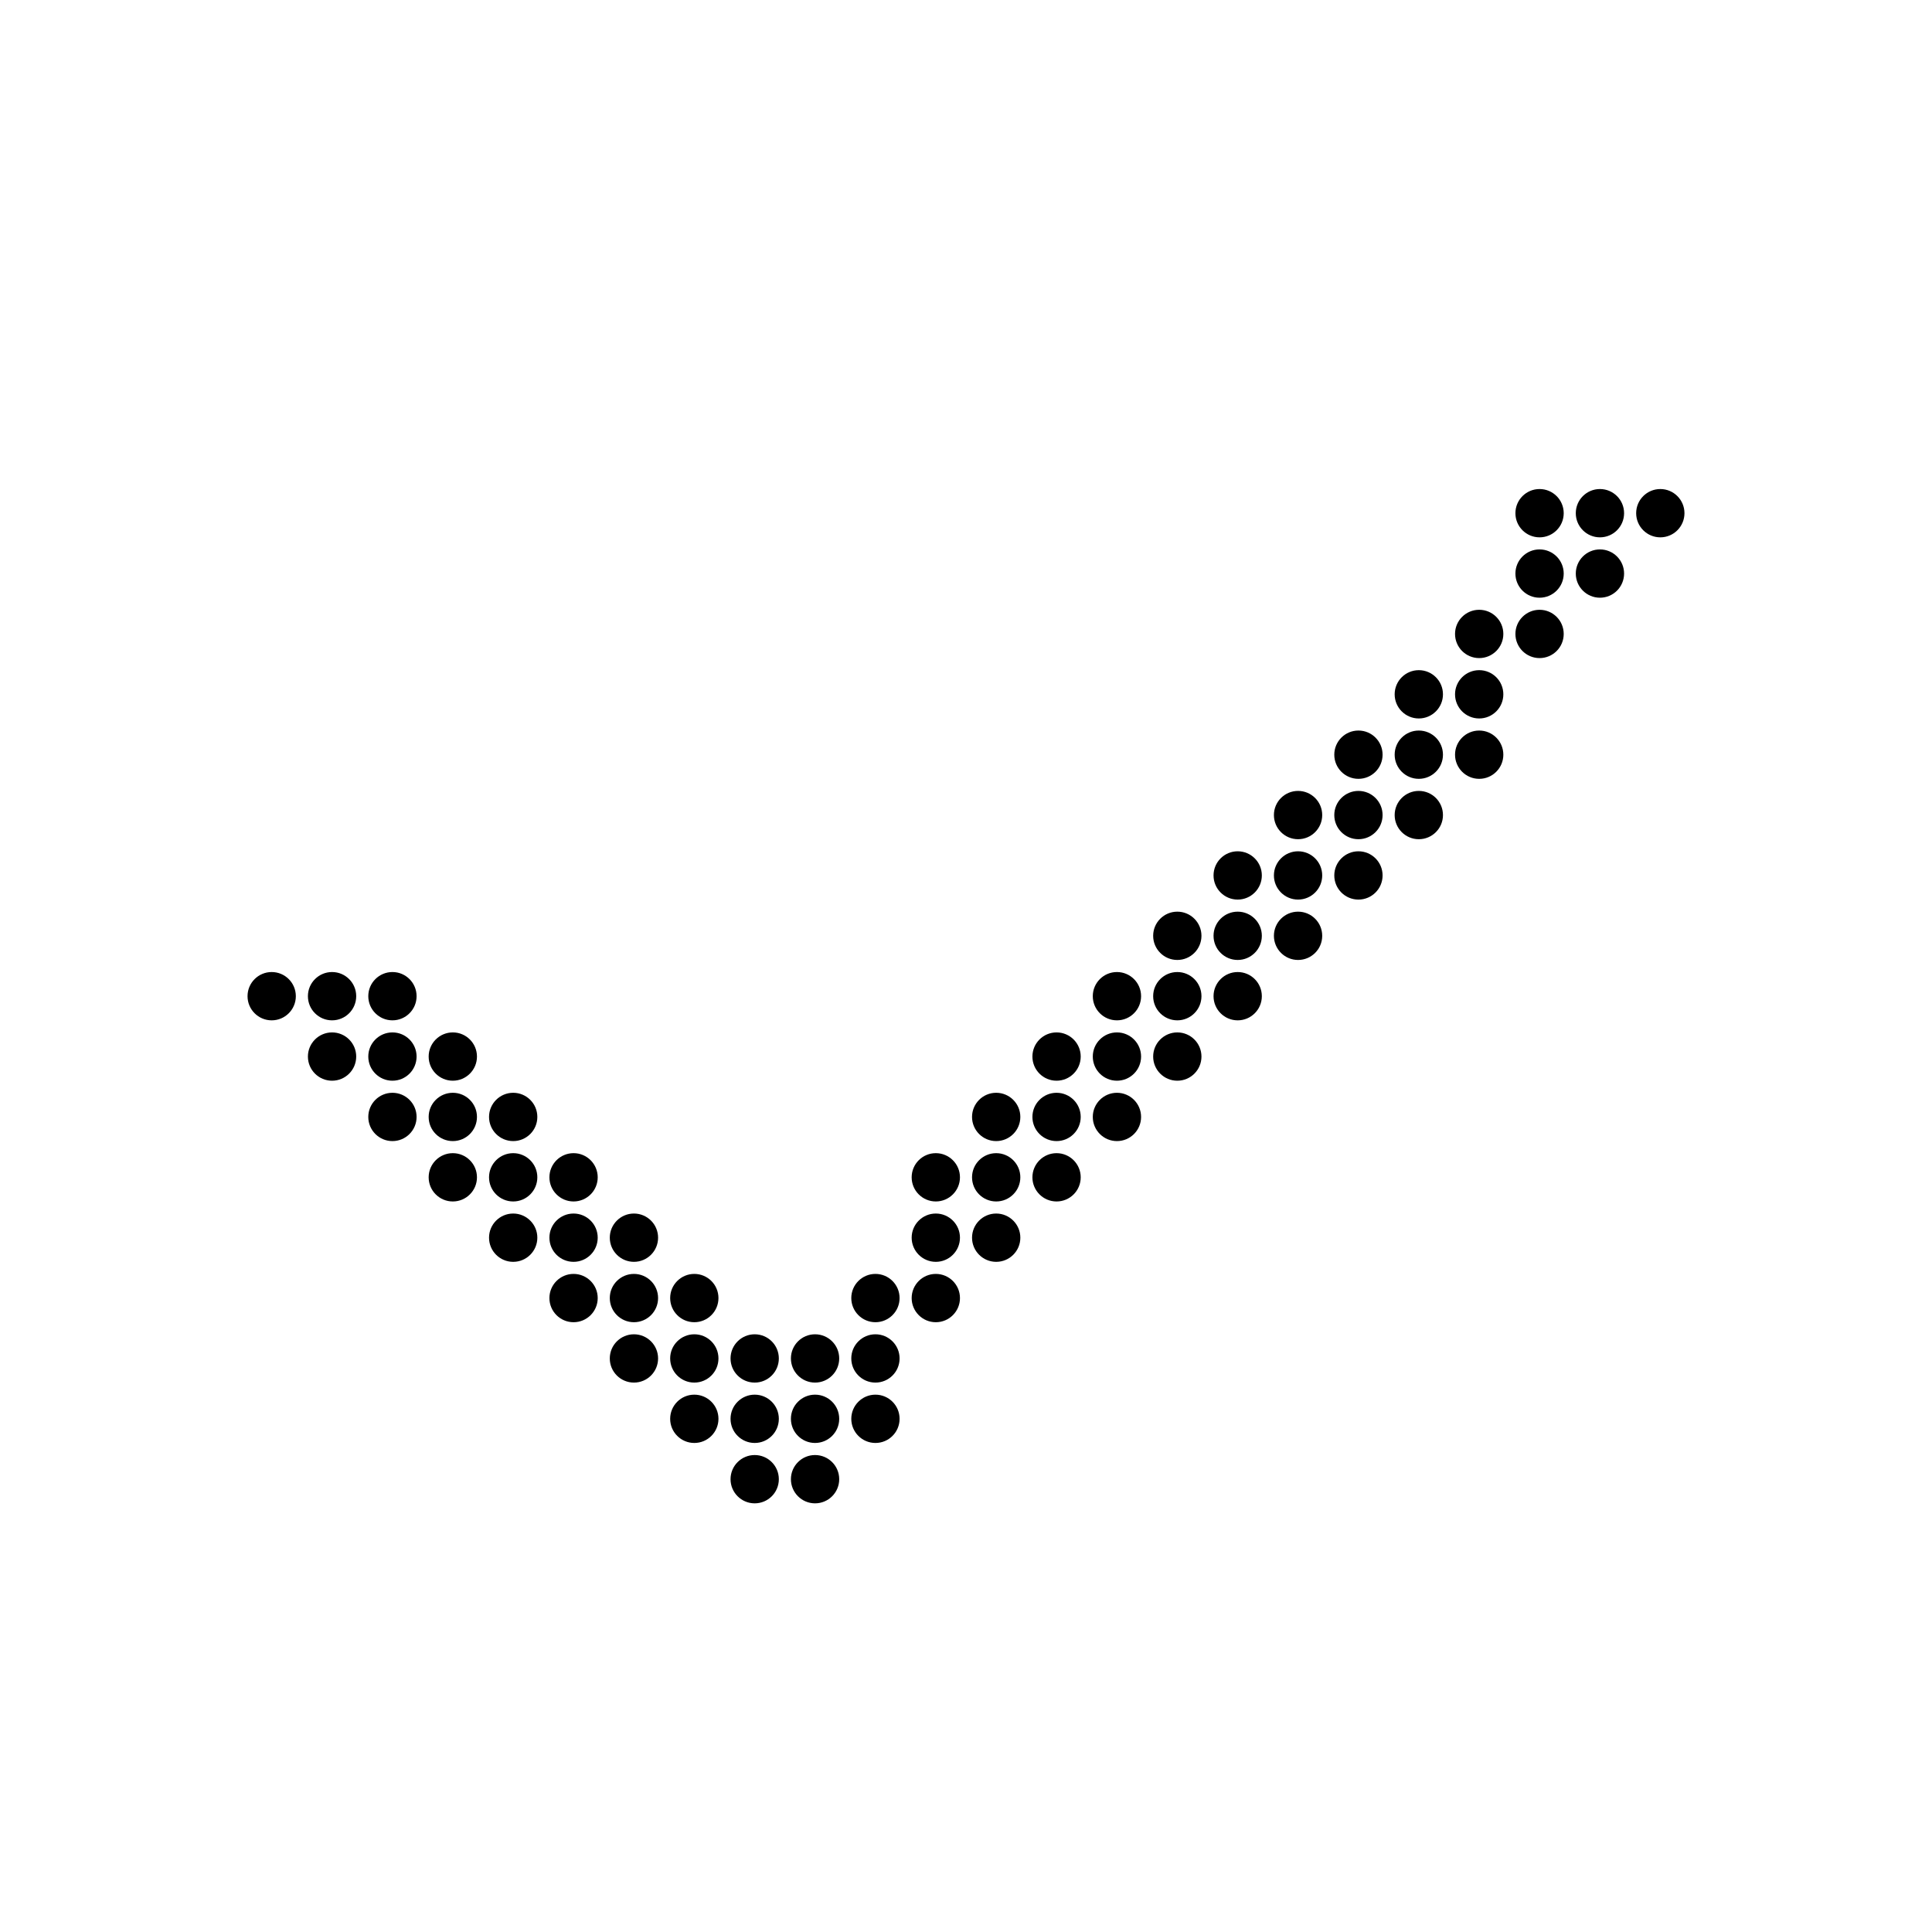
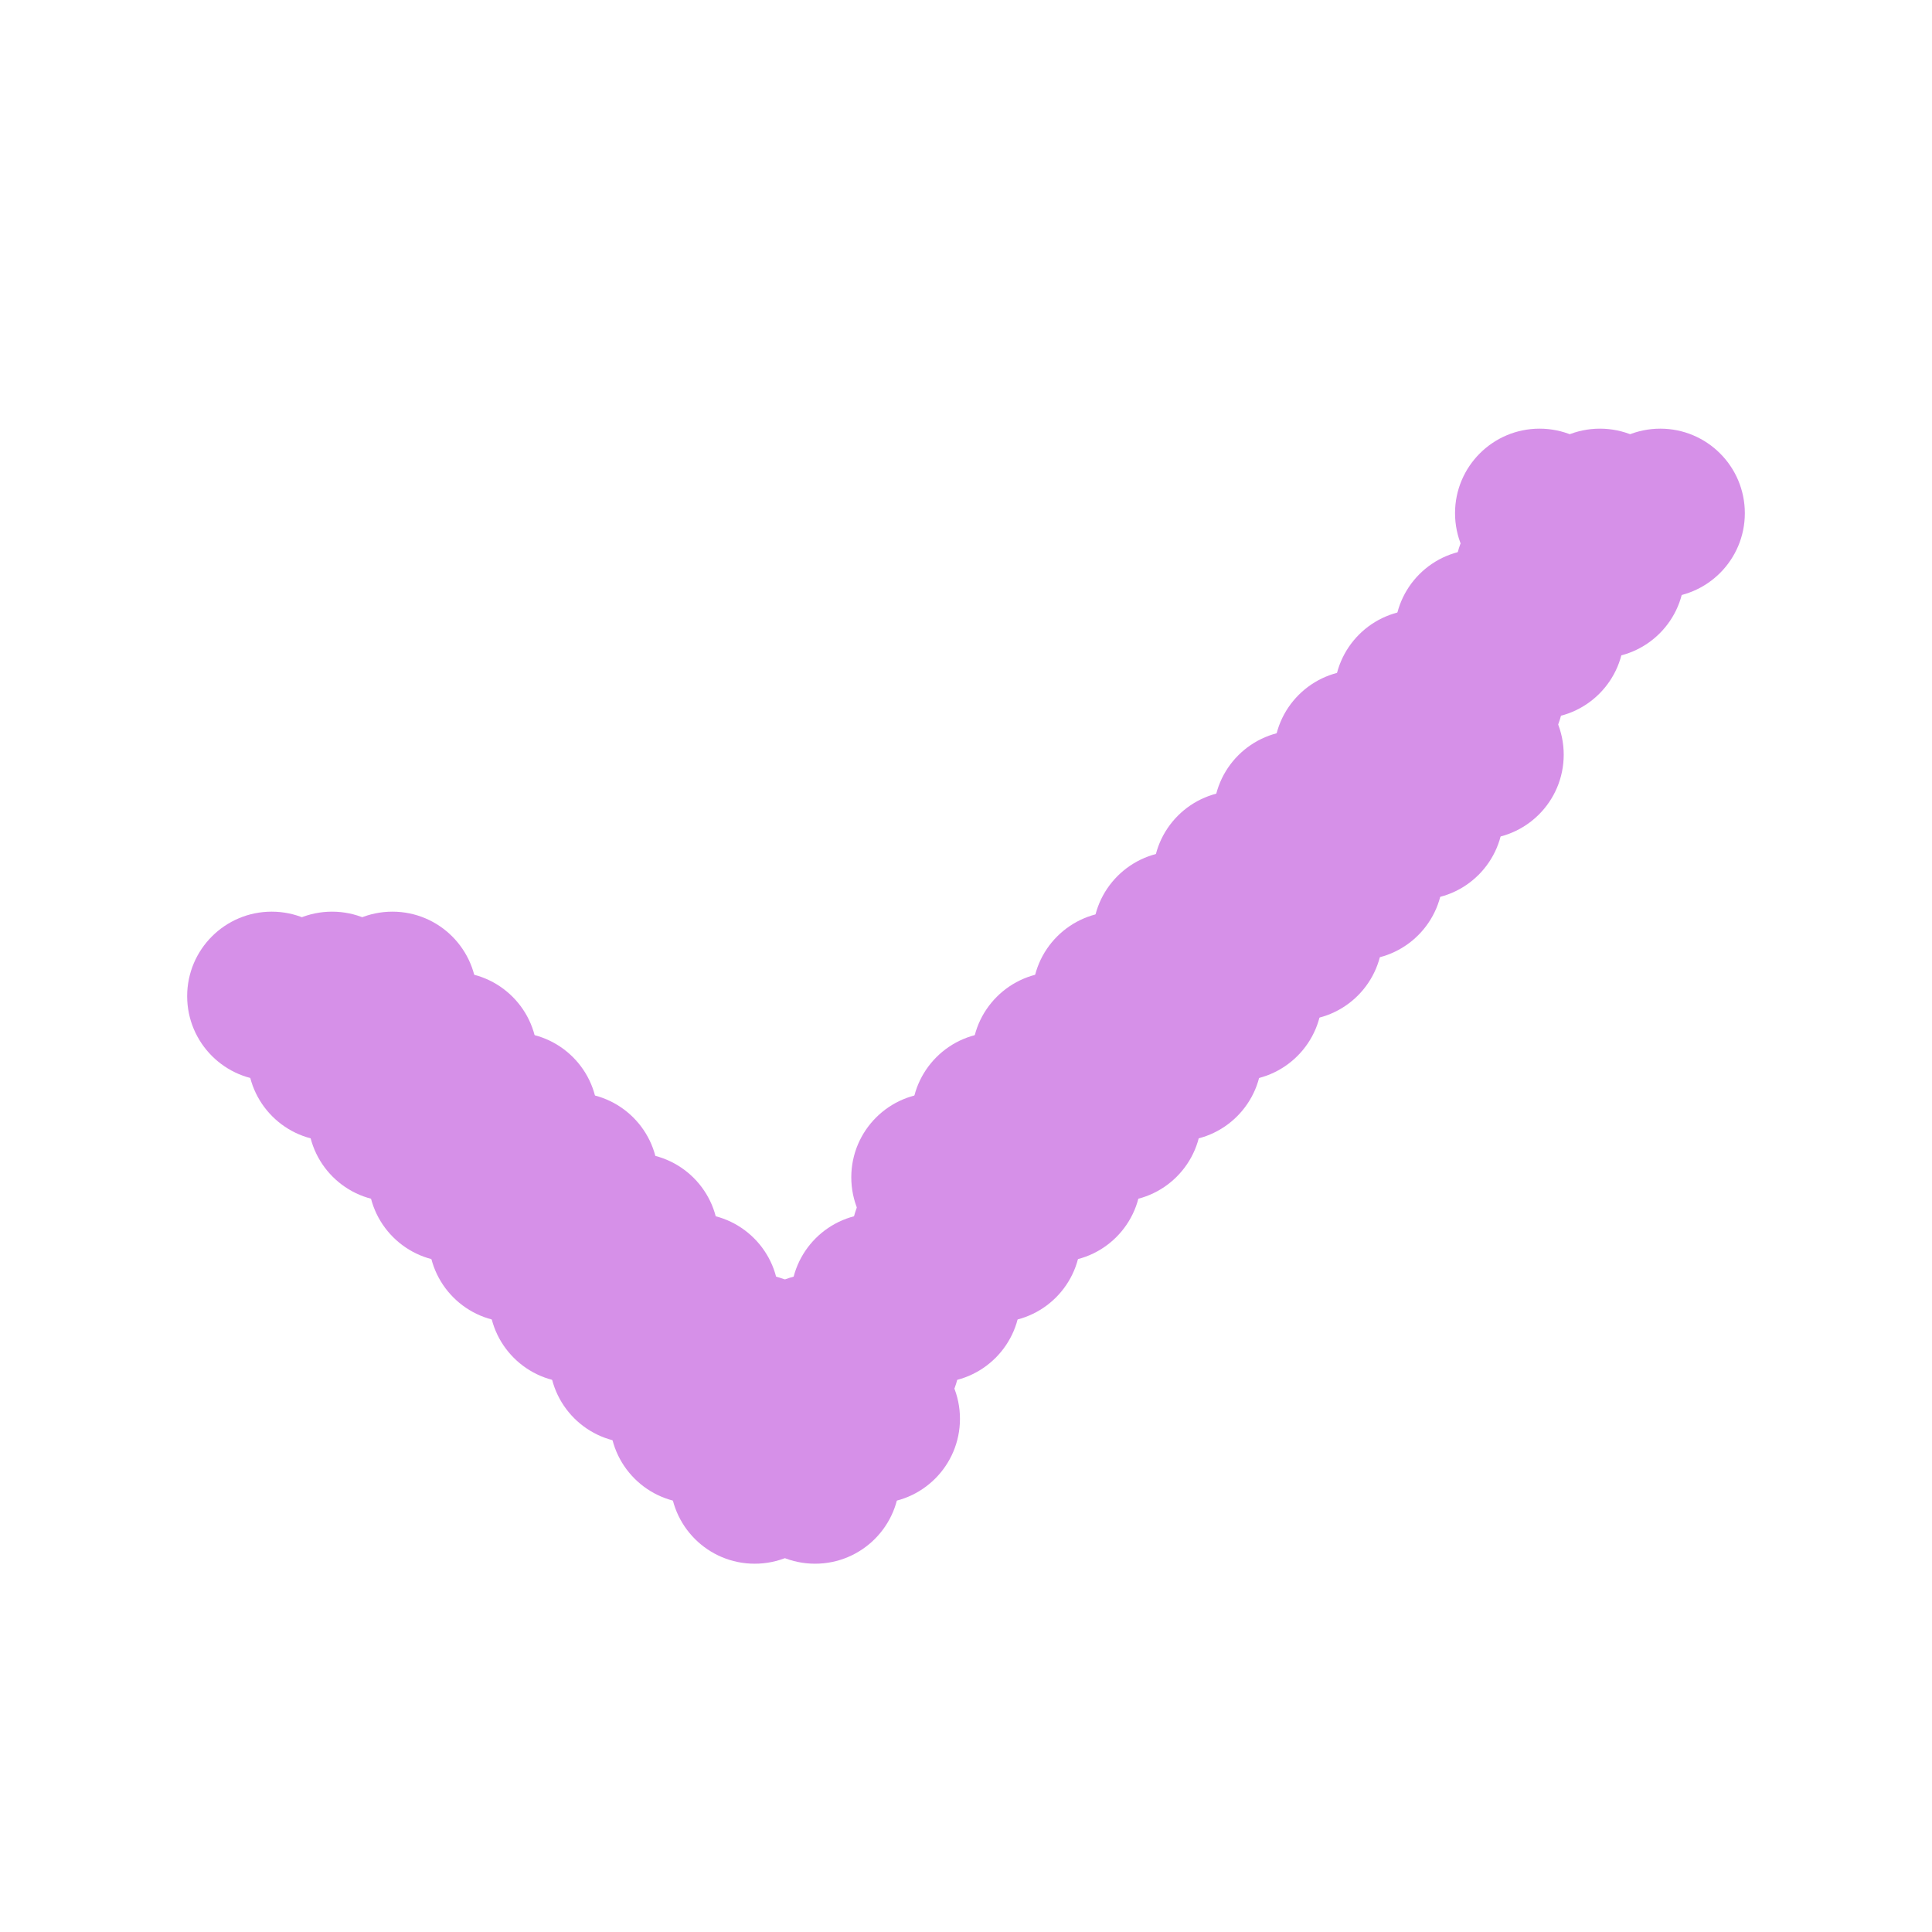
- <svg xmlns="http://www.w3.org/2000/svg" width="48" height="48" viewBox="0 0 24 24" fill="currentColor">
-   <circle cx="19.125" cy="6.375" r="0.3" />
-   <circle cx="19.875" cy="6.375" r="0.3" />
-   <circle cx="20.625" cy="6.375" r="0.3" />
-   <circle cx="19.125" cy="7.125" r="0.3" />
-   <circle cx="19.875" cy="7.125" r="0.3" />
-   <circle cx="18.375" cy="7.875" r="0.3" />
-   <circle cx="19.125" cy="7.875" r="0.3" />
-   <circle cx="17.625" cy="8.625" r="0.3" />
-   <circle cx="18.375" cy="8.625" r="0.3" />
-   <circle cx="16.875" cy="9.375" r="0.3" />
-   <circle cx="17.625" cy="9.375" r="0.3" />
-   <circle cx="18.375" cy="9.375" r="0.3" />
-   <circle cx="16.125" cy="10.125" r="0.3" />
-   <circle cx="16.875" cy="10.125" r="0.3" />
-   <circle cx="17.625" cy="10.125" r="0.3" />
-   <circle cx="15.375" cy="10.875" r="0.3" />
-   <circle cx="16.125" cy="10.875" r="0.3" />
-   <circle cx="16.875" cy="10.875" r="0.3" />
-   <circle cx="14.625" cy="11.625" r="0.3" />
-   <circle cx="15.375" cy="11.625" r="0.3" />
-   <circle cx="16.125" cy="11.625" r="0.3" />
-   <circle cx="3.375" cy="12.375" r="0.3" />
-   <circle cx="4.125" cy="12.375" r="0.3" />
-   <circle cx="4.875" cy="12.375" r="0.3" />
-   <circle cx="13.875" cy="12.375" r="0.3" />
-   <circle cx="14.625" cy="12.375" r="0.3" />
-   <circle cx="15.375" cy="12.375" r="0.3" />
-   <circle cx="4.125" cy="13.125" r="0.3" />
-   <circle cx="4.875" cy="13.125" r="0.3" />
-   <circle cx="5.625" cy="13.125" r="0.3" />
-   <circle cx="13.125" cy="13.125" r="0.3" />
-   <circle cx="13.875" cy="13.125" r="0.3" />
-   <circle cx="14.625" cy="13.125" r="0.3" />
-   <circle cx="4.875" cy="13.875" r="0.3" />
-   <circle cx="5.625" cy="13.875" r="0.3" />
-   <circle cx="6.375" cy="13.875" r="0.3" />
-   <circle cx="12.375" cy="13.875" r="0.3" />
-   <circle cx="13.125" cy="13.875" r="0.3" />
-   <circle cx="13.875" cy="13.875" r="0.3" />
-   <circle cx="5.625" cy="14.625" r="0.3" />
-   <circle cx="6.375" cy="14.625" r="0.3" />
-   <circle cx="7.125" cy="14.625" r="0.3" />
-   <circle cx="11.625" cy="14.625" r="0.3" />
-   <circle cx="12.375" cy="14.625" r="0.3" />
-   <circle cx="13.125" cy="14.625" r="0.3" />
-   <circle cx="6.375" cy="15.375" r="0.3" />
-   <circle cx="7.125" cy="15.375" r="0.3" />
-   <circle cx="7.875" cy="15.375" r="0.3" />
-   <circle cx="11.625" cy="15.375" r="0.3" />
-   <circle cx="12.375" cy="15.375" r="0.3" />
-   <circle cx="7.125" cy="16.125" r="0.3" />
-   <circle cx="7.875" cy="16.125" r="0.3" />
-   <circle cx="8.625" cy="16.125" r="0.3" />
-   <circle cx="10.875" cy="16.125" r="0.3" />
-   <circle cx="11.625" cy="16.125" r="0.3" />
-   <circle cx="7.875" cy="16.875" r="0.3" />
-   <circle cx="8.625" cy="16.875" r="0.3" />
-   <circle cx="9.375" cy="16.875" r="0.3" />
-   <circle cx="10.125" cy="16.875" r="0.3" />
-   <circle cx="10.875" cy="16.875" r="0.3" />
-   <circle cx="8.625" cy="17.625" r="0.3" />
-   <circle cx="9.375" cy="17.625" r="0.3" />
-   <circle cx="10.125" cy="17.625" r="0.3" />
-   <circle cx="10.875" cy="17.625" r="0.3" />
-   <circle cx="9.375" cy="18.375" r="0.3" />
-   <circle cx="10.125" cy="18.375" r="0.3" />
+ <svg xmlns="http://www.w3.org/2000/svg" width="48" height="48" viewBox="0 0 24 24" fill="#D690E8">
+   <circle cx="19.125" cy="6.375" r="1.05" />
+   <circle cx="19.875" cy="6.375" r="1.05" />
+   <circle cx="20.625" cy="6.375" r="1.05" />
+   <circle cx="19.125" cy="7.125" r="1.05" />
+   <circle cx="19.875" cy="7.125" r="1.05" />
+   <circle cx="18.375" cy="7.875" r="1.05" />
+   <circle cx="19.125" cy="7.875" r="1.05" />
+   <circle cx="17.625" cy="8.625" r="1.05" />
+   <circle cx="18.375" cy="8.625" r="1.05" />
+   <circle cx="16.875" cy="9.375" r="1.05" />
+   <circle cx="17.625" cy="9.375" r="1.05" />
+   <circle cx="18.375" cy="9.375" r="1.05" />
+   <circle cx="16.125" cy="10.125" r="1.05" />
+   <circle cx="16.875" cy="10.125" r="1.05" />
+   <circle cx="17.625" cy="10.125" r="1.05" />
+   <circle cx="15.375" cy="10.875" r="1.05" />
+   <circle cx="16.125" cy="10.875" r="1.05" />
+   <circle cx="16.875" cy="10.875" r="1.05" />
+   <circle cx="14.625" cy="11.625" r="1.05" />
+   <circle cx="15.375" cy="11.625" r="1.05" />
+   <circle cx="16.125" cy="11.625" r="1.05" />
+   <circle cx="3.375" cy="12.375" r="1.05" />
+   <circle cx="4.125" cy="12.375" r="1.05" />
+   <circle cx="4.875" cy="12.375" r="1.05" />
+   <circle cx="13.875" cy="12.375" r="1.05" />
+   <circle cx="14.625" cy="12.375" r="1.05" />
+   <circle cx="15.375" cy="12.375" r="1.05" />
+   <circle cx="4.125" cy="13.125" r="1.05" />
+   <circle cx="4.875" cy="13.125" r="1.05" />
+   <circle cx="5.625" cy="13.125" r="1.05" />
+   <circle cx="13.125" cy="13.125" r="1.05" />
+   <circle cx="13.875" cy="13.125" r="1.05" />
+   <circle cx="14.625" cy="13.125" r="1.05" />
+   <circle cx="4.875" cy="13.875" r="1.05" />
+   <circle cx="5.625" cy="13.875" r="1.05" />
+   <circle cx="6.375" cy="13.875" r="1.05" />
+   <circle cx="12.375" cy="13.875" r="1.05" />
+   <circle cx="13.125" cy="13.875" r="1.05" />
+   <circle cx="13.875" cy="13.875" r="1.05" />
+   <circle cx="5.625" cy="14.625" r="1.05" />
+   <circle cx="6.375" cy="14.625" r="1.05" />
+   <circle cx="7.125" cy="14.625" r="1.05" />
+   <circle cx="11.625" cy="14.625" r="1.05" />
+   <circle cx="12.375" cy="14.625" r="1.05" />
+   <circle cx="13.125" cy="14.625" r="1.05" />
+   <circle cx="6.375" cy="15.375" r="1.05" />
+   <circle cx="7.125" cy="15.375" r="1.05" />
+   <circle cx="7.875" cy="15.375" r="1.05" />
+   <circle cx="11.625" cy="15.375" r="1.05" />
+   <circle cx="12.375" cy="15.375" r="1.05" />
+   <circle cx="7.125" cy="16.125" r="1.05" />
+   <circle cx="7.875" cy="16.125" r="1.05" />
+   <circle cx="8.625" cy="16.125" r="1.05" />
+   <circle cx="10.875" cy="16.125" r="1.05" />
+   <circle cx="11.625" cy="16.125" r="1.05" />
+   <circle cx="7.875" cy="16.875" r="1.05" />
+   <circle cx="8.625" cy="16.875" r="1.05" />
+   <circle cx="9.375" cy="16.875" r="1.05" />
+   <circle cx="10.125" cy="16.875" r="1.05" />
+   <circle cx="10.875" cy="16.875" r="1.05" />
+   <circle cx="8.625" cy="17.625" r="1.05" />
+   <circle cx="9.375" cy="17.625" r="1.05" />
+   <circle cx="10.125" cy="17.625" r="1.05" />
+   <circle cx="10.875" cy="17.625" r="1.05" />
+   <circle cx="9.375" cy="18.375" r="1.05" />
+   <circle cx="10.125" cy="18.375" r="1.05" />
</svg>
